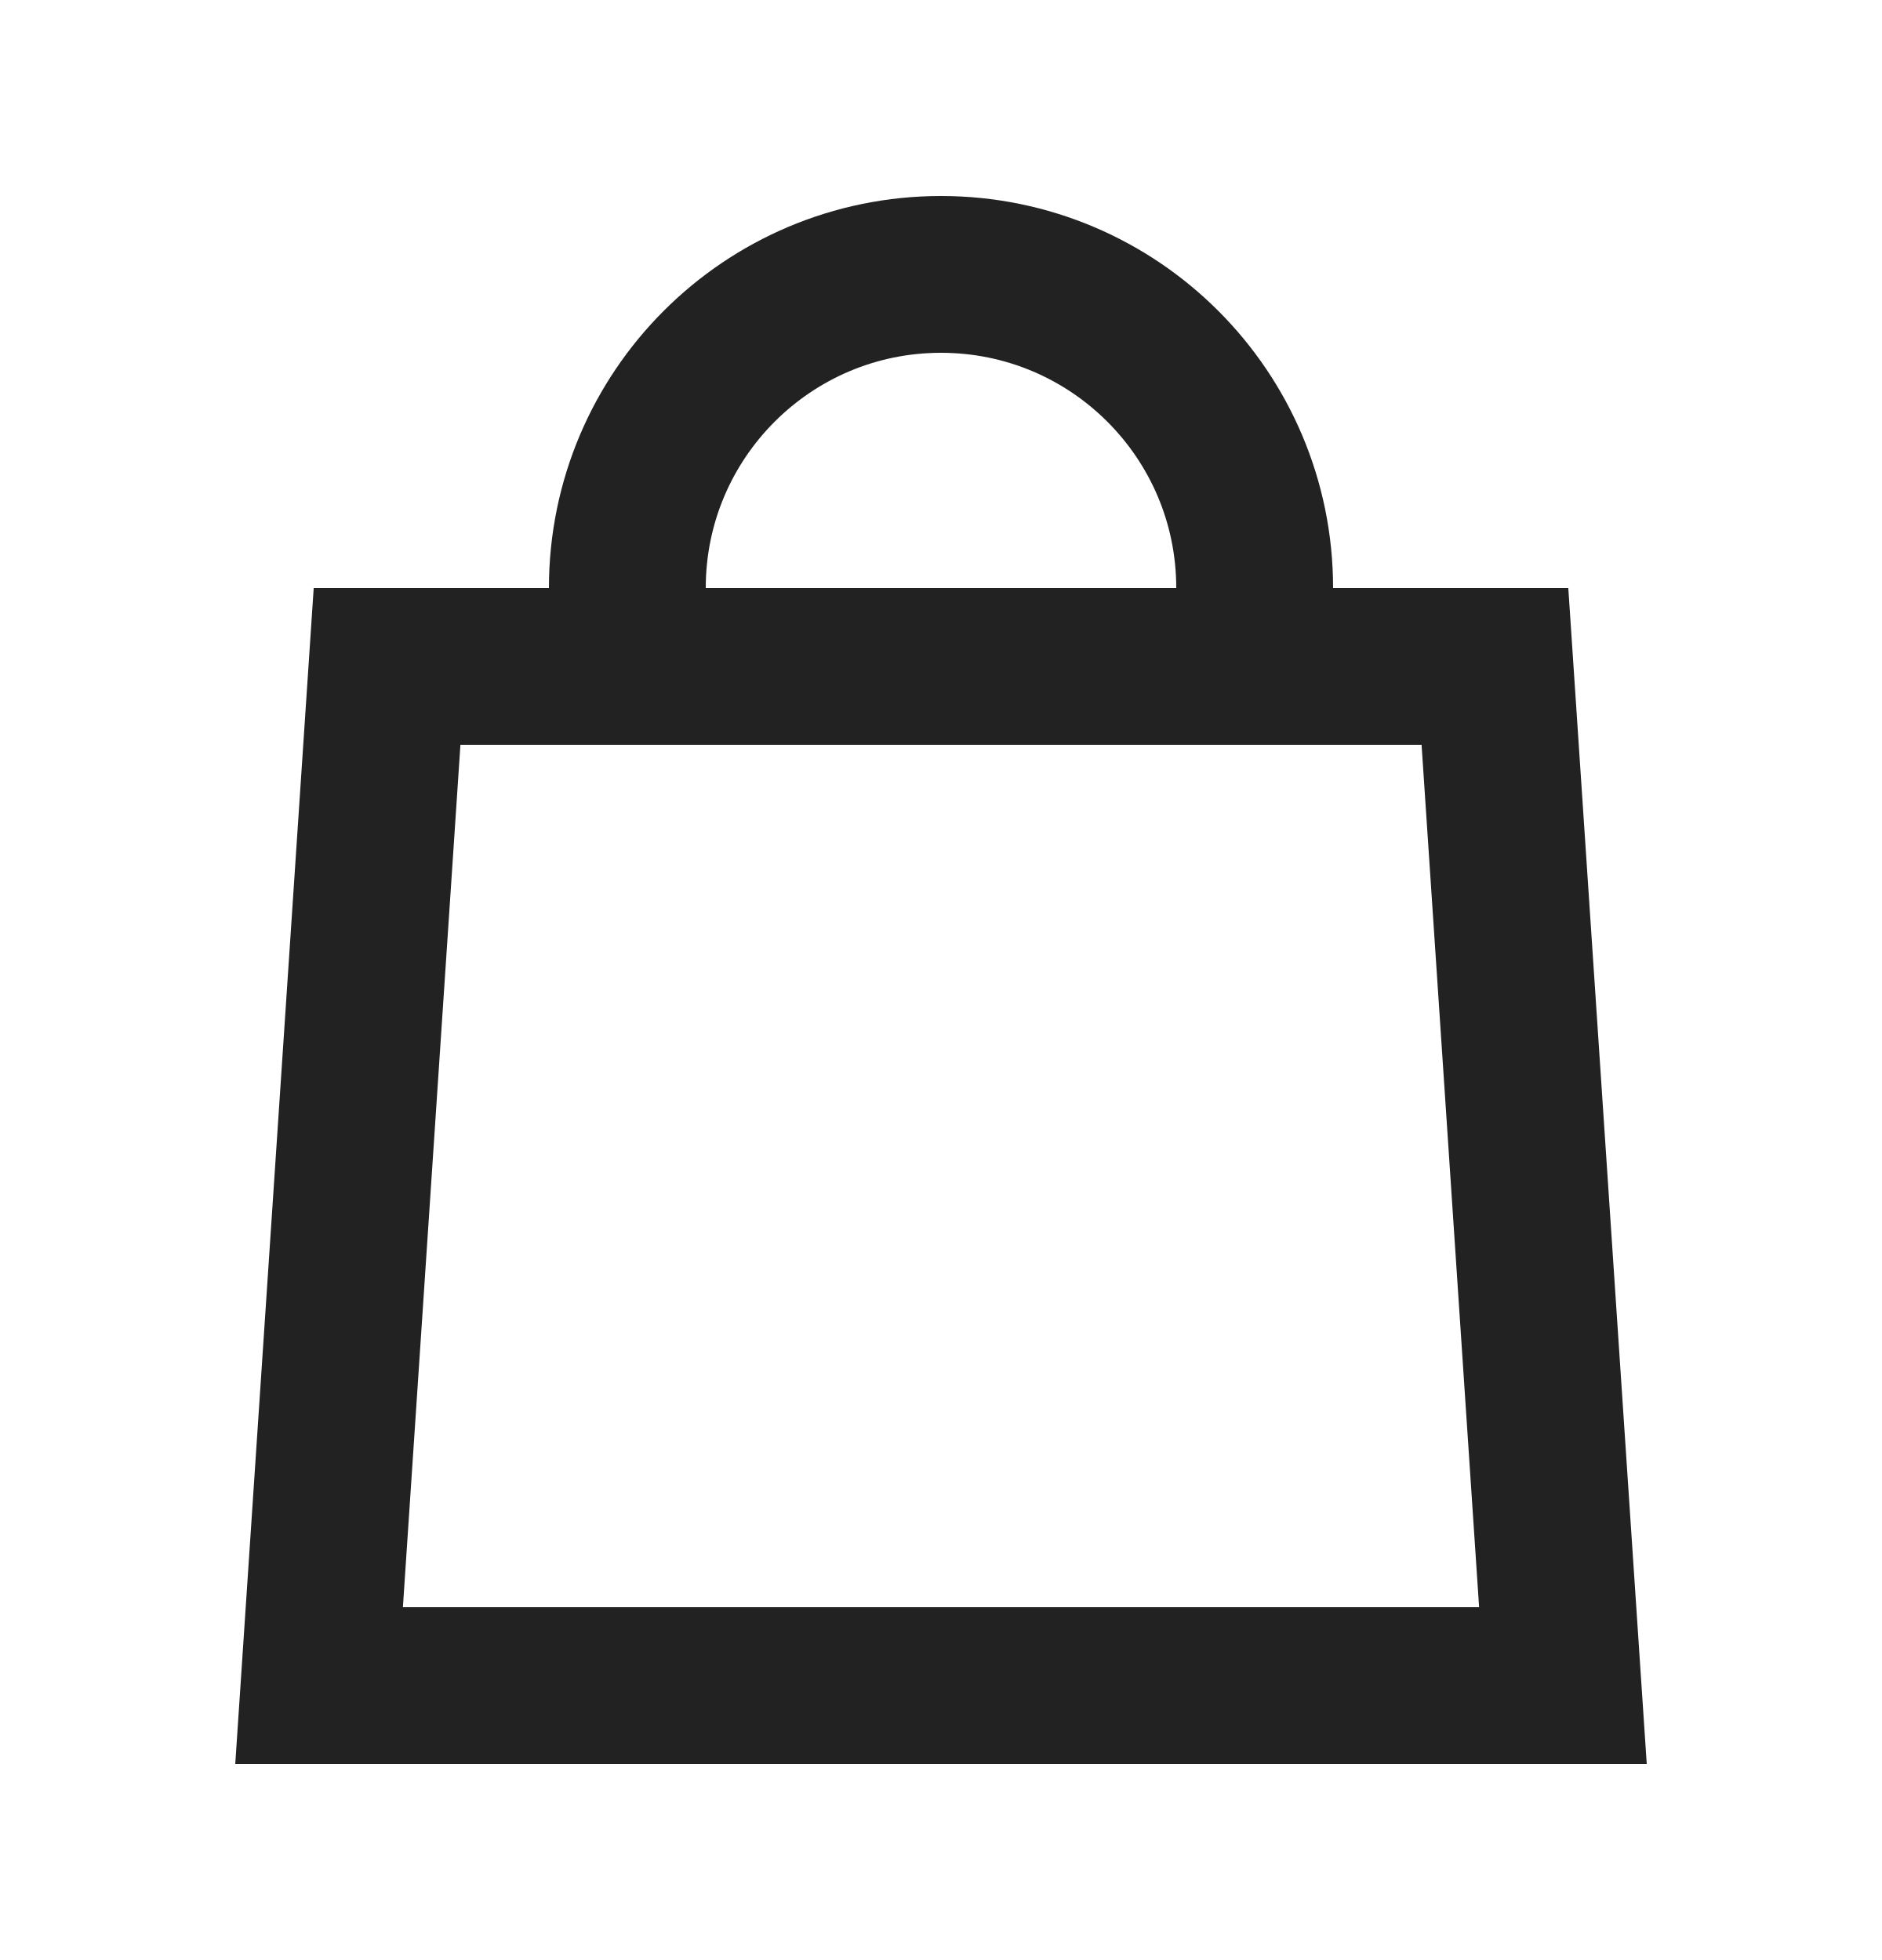
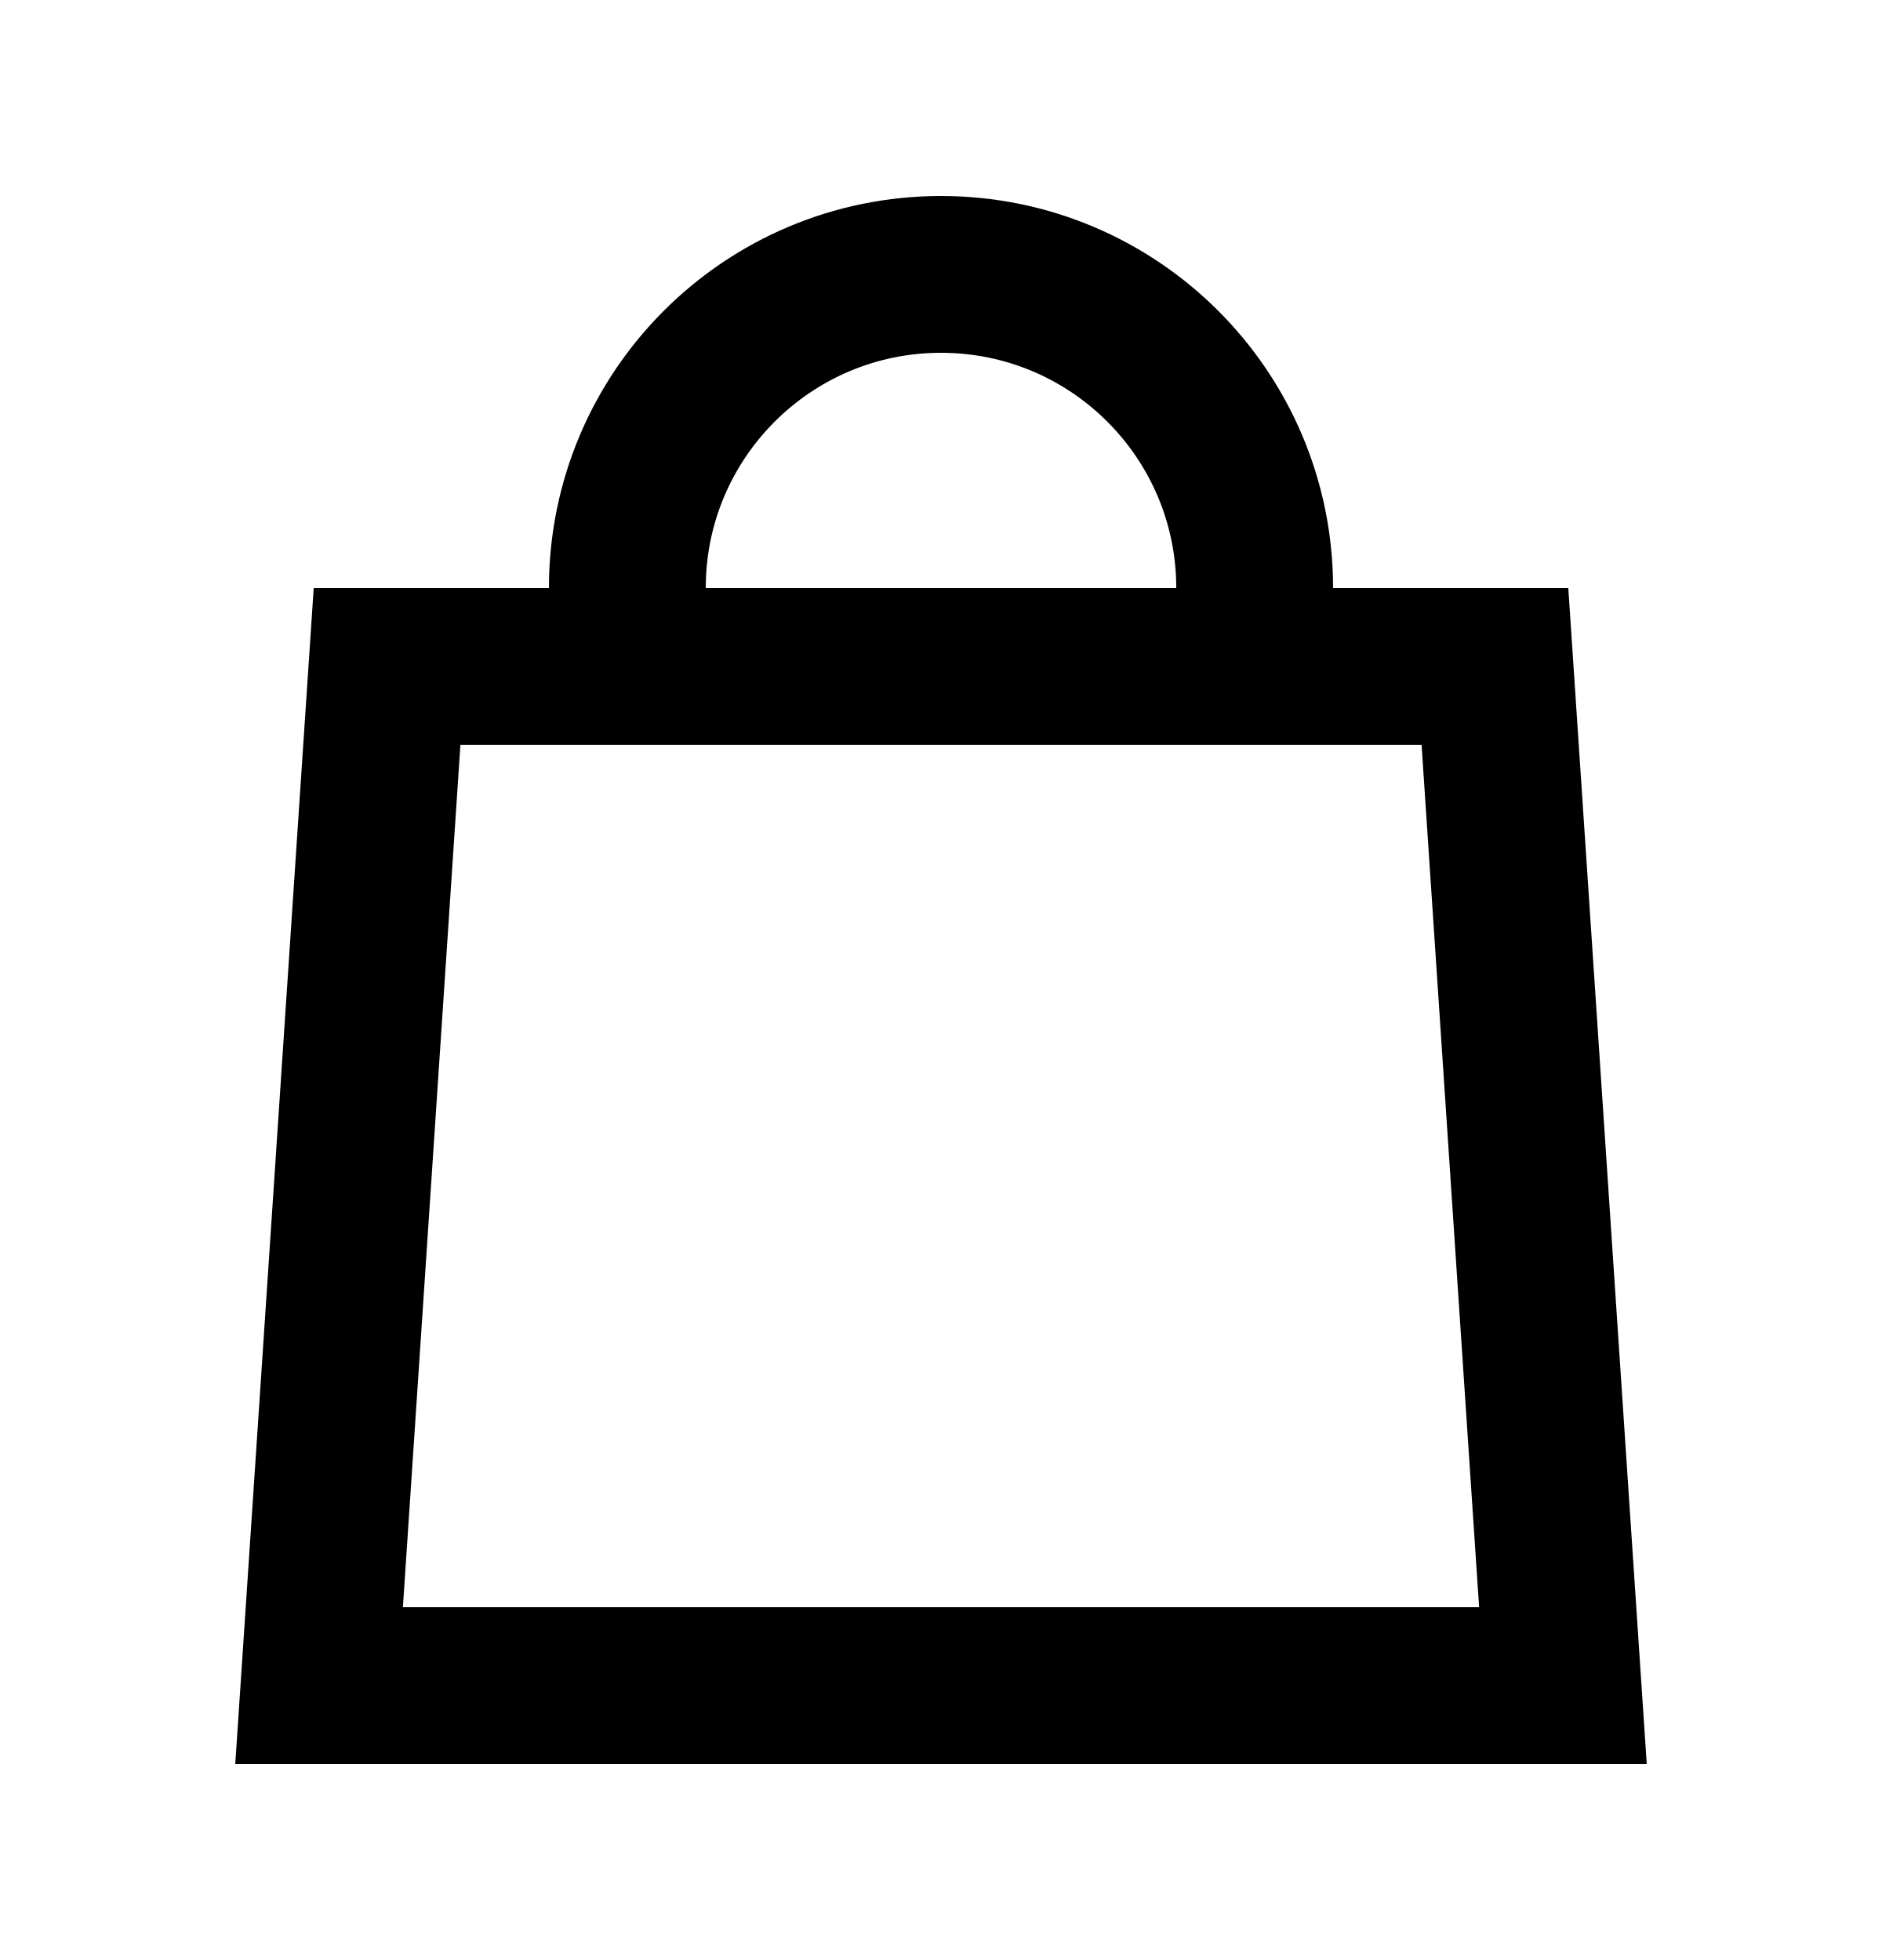
<svg xmlns="http://www.w3.org/2000/svg" width="24" height="25" viewBox="0 0 24 25" fill="none">
-   <path d="M4.069 21.5L4.936 8.5H19.064L19.931 21.5H4.069Z" stroke="#222222" stroke-width="2" />
-   <path d="M16 7.5C16 5.291 14.209 3.5 12 3.5C9.791 3.5 8 5.291 8 7.5" stroke="#222222" stroke-width="2" />
+   <path d="M4.069 21.5L4.936 8.5H19.064L19.931 21.5H4.069Z" stroke="currentColor" stroke-width="2" />
+   <path d="M16 7.5C16 5.291 14.209 3.5 12 3.5C9.791 3.5 8 5.291 8 7.5" stroke="currentColor" stroke-width="2" />
</svg>
